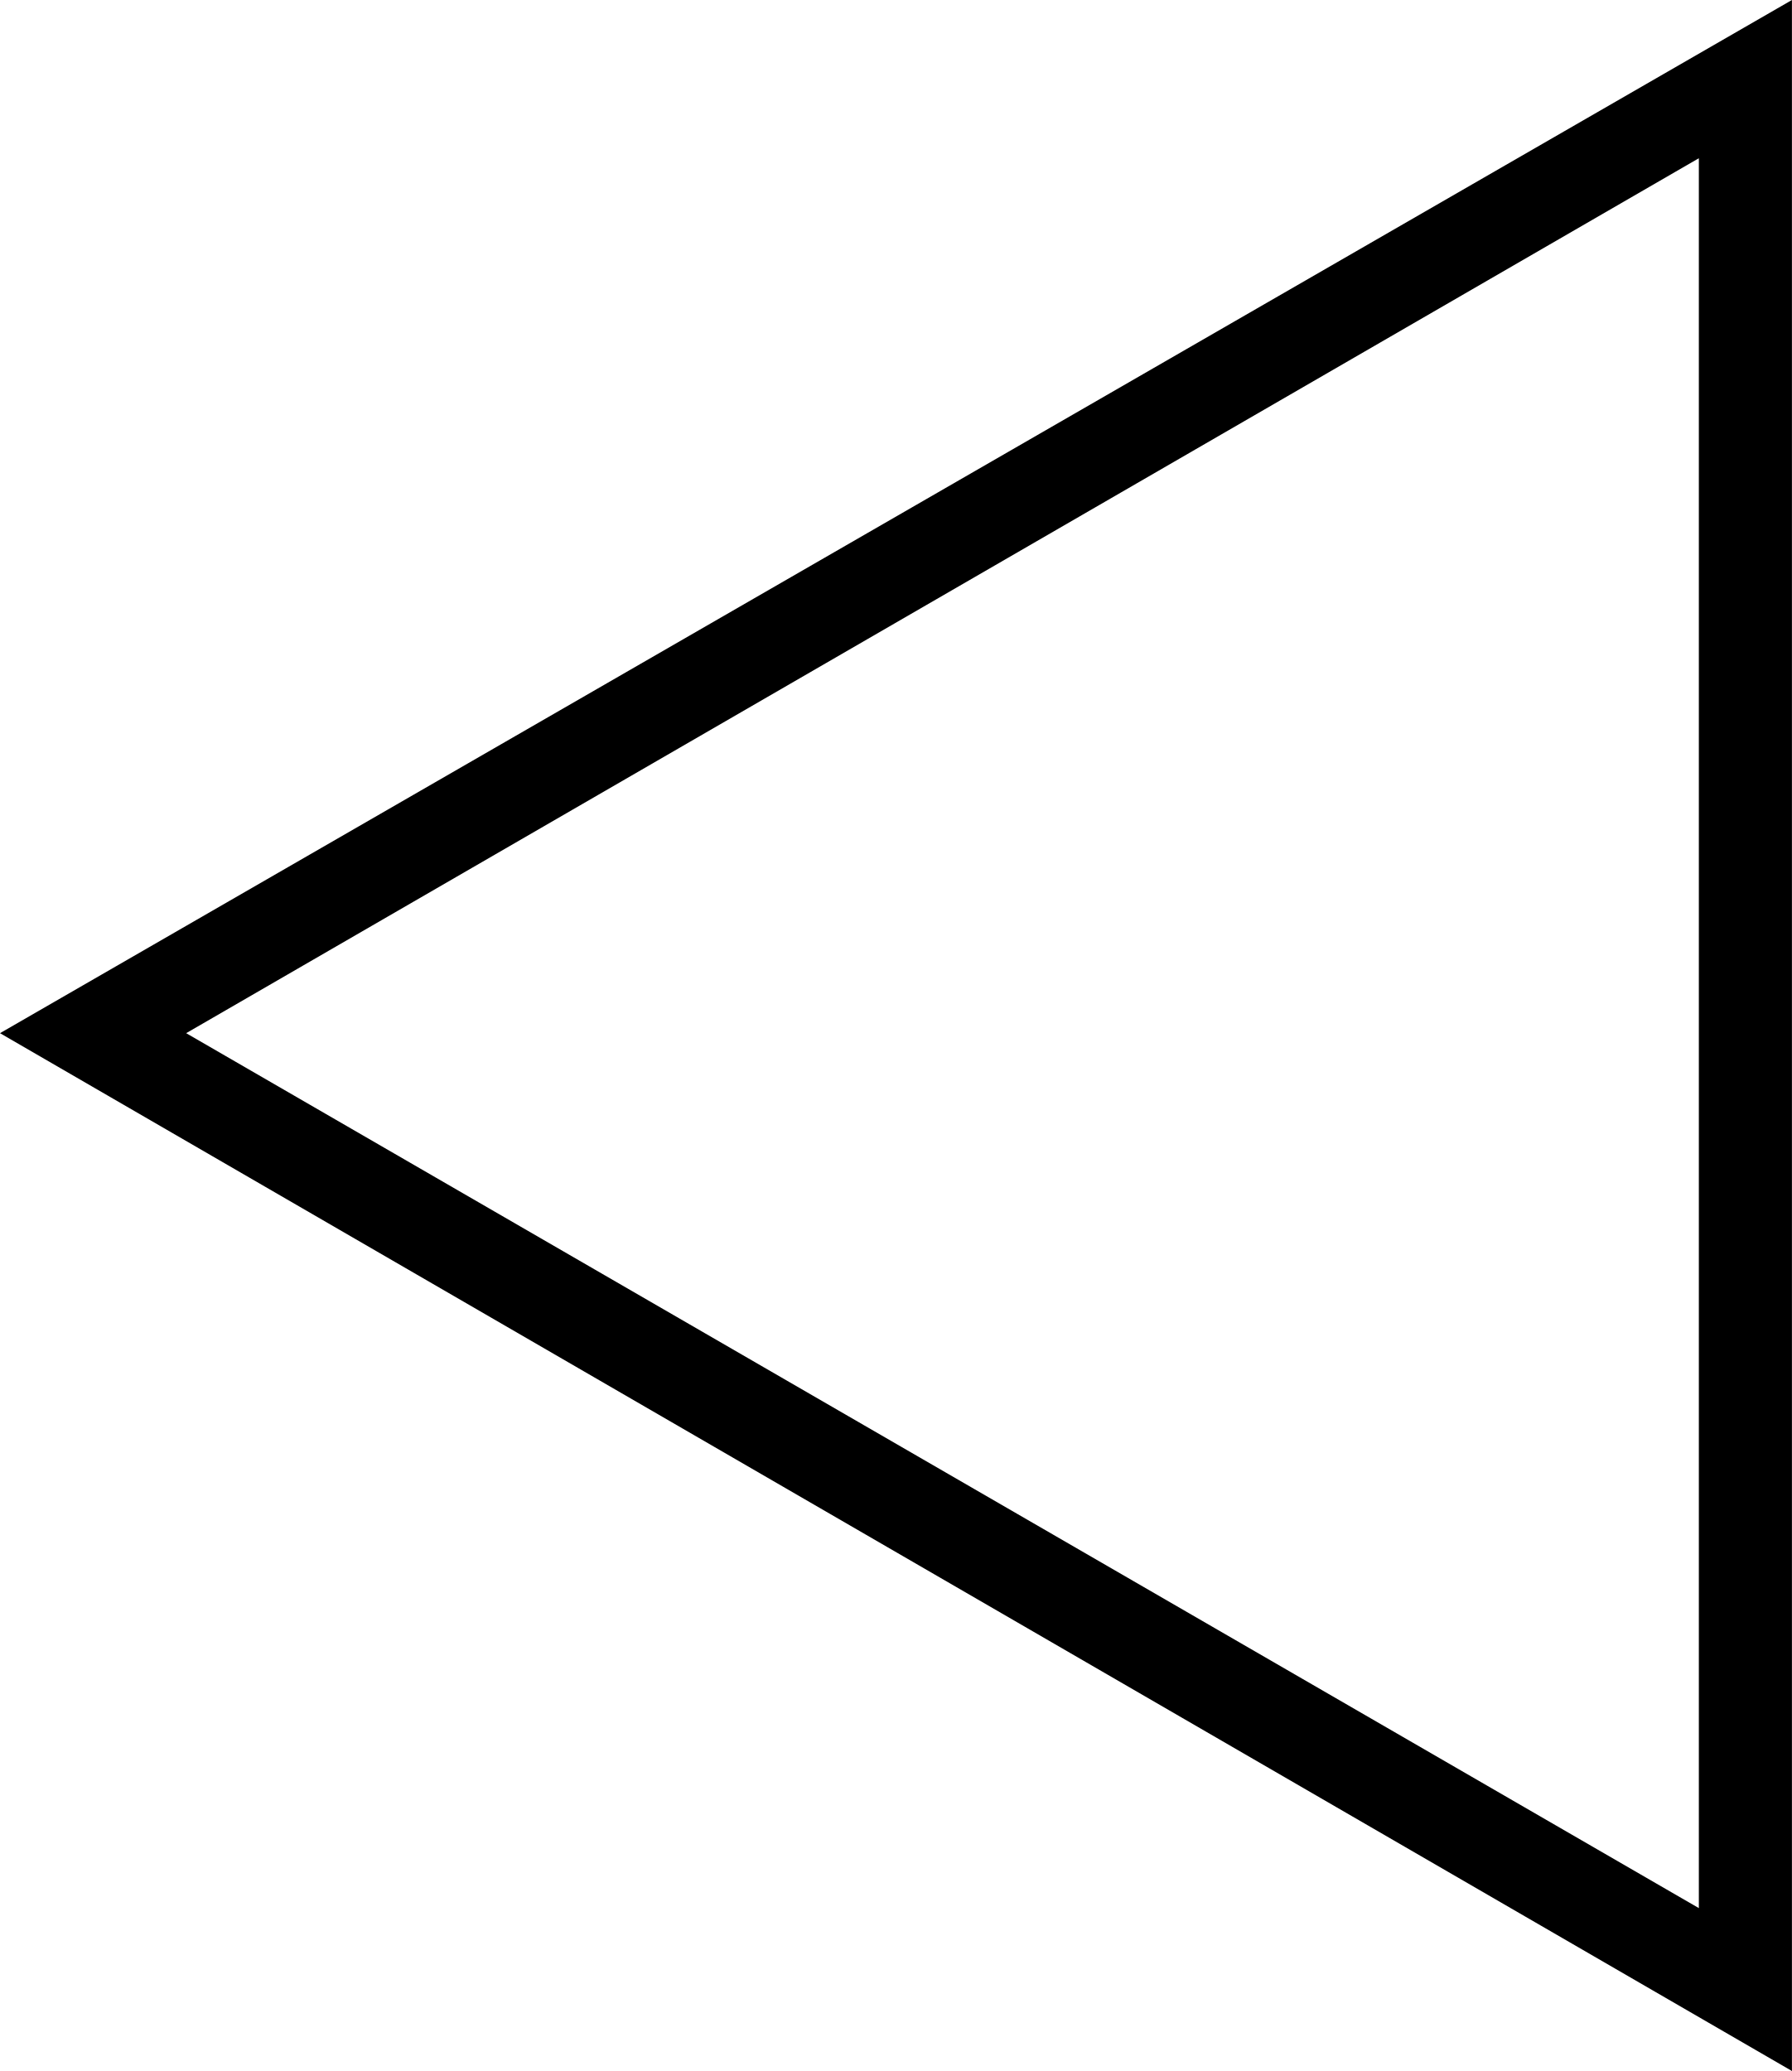
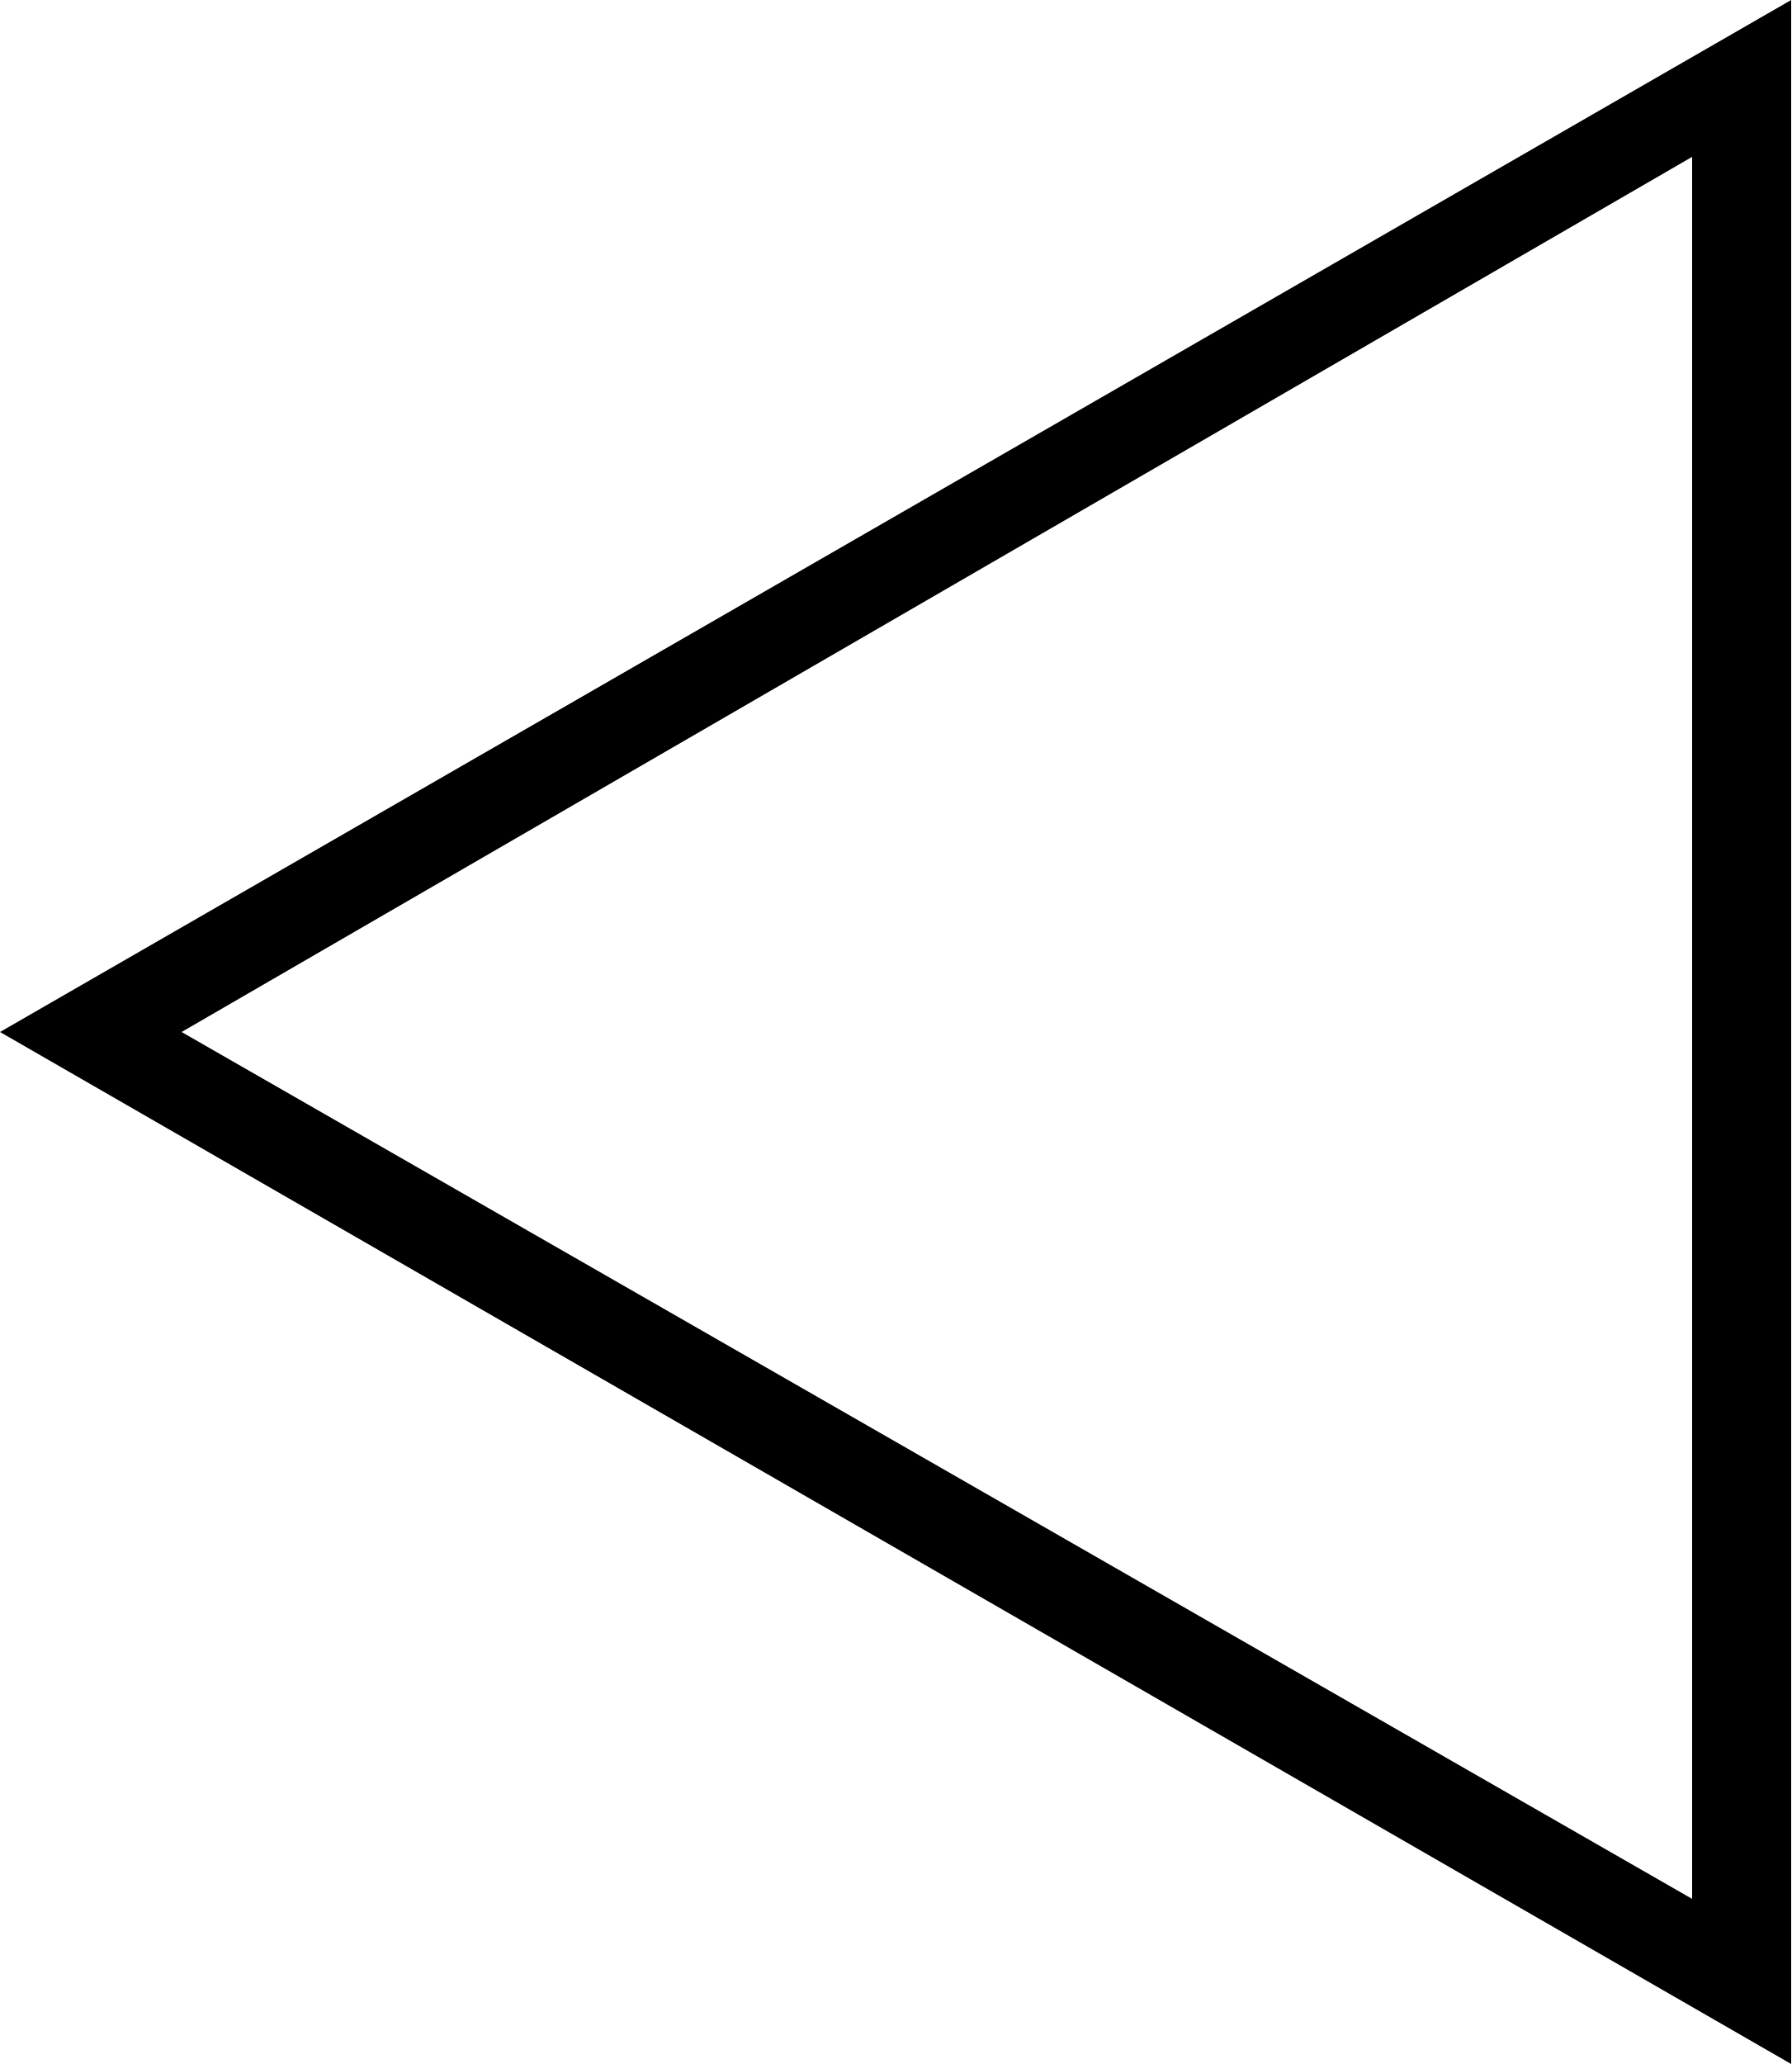
- <svg xmlns="http://www.w3.org/2000/svg" version="1.1" id="Layer_1" x="0px" y="0px" viewBox="0 0 38.5 44.5" style="enable-background:new 0 0 38.5 44.5;" xml:space="preserve">
-   <path d="M4,22.2L36.5,3.4V41L4,22.2 M0,22.2l38.5,22.3V0L0,22.2L0,22.2z" />
+ <svg xmlns="http://www.w3.org/2000/svg" version="1.1" id="Layer_1" x="0px" y="0px" viewBox="0 0 21.7 25" style="enable-background:new 0 0 21.7 25;" xml:space="preserve">
+   <path d="M2.2,12.5L20.5,1.9v21.1L2.2,12.5 M0,12.5L21.7,25V0L0,12.5L0,12.5z" />
</svg>
